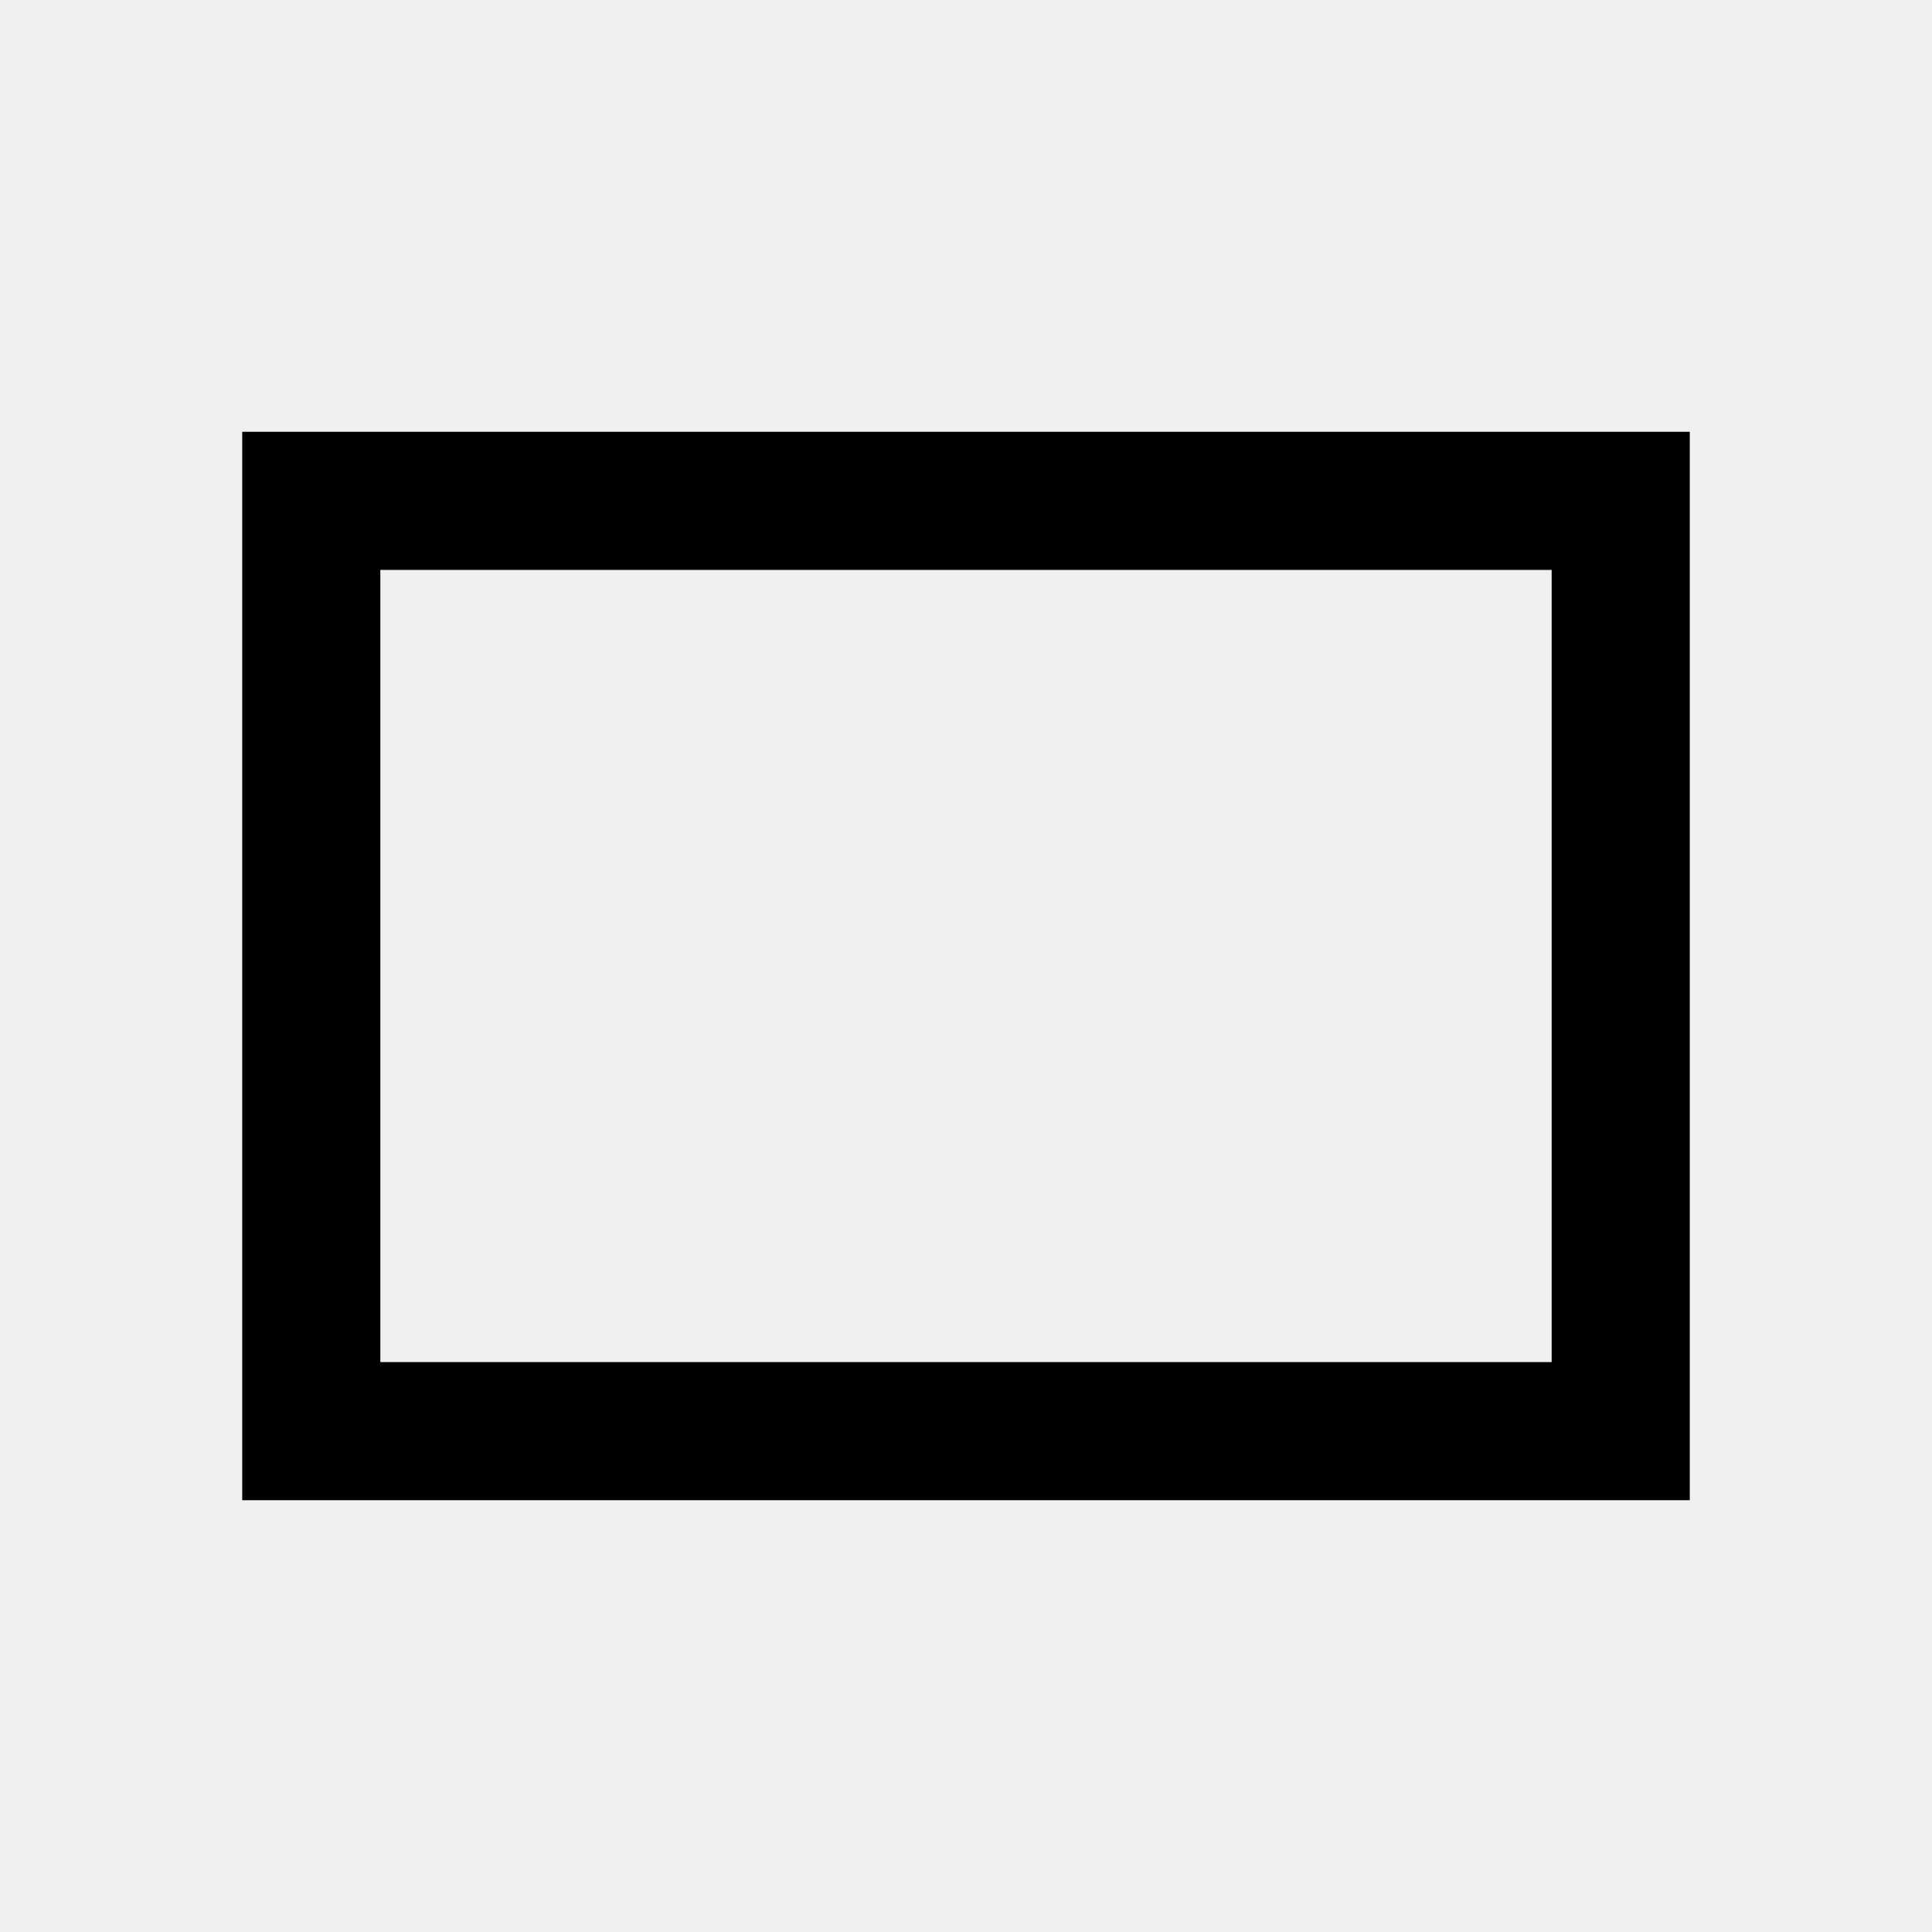
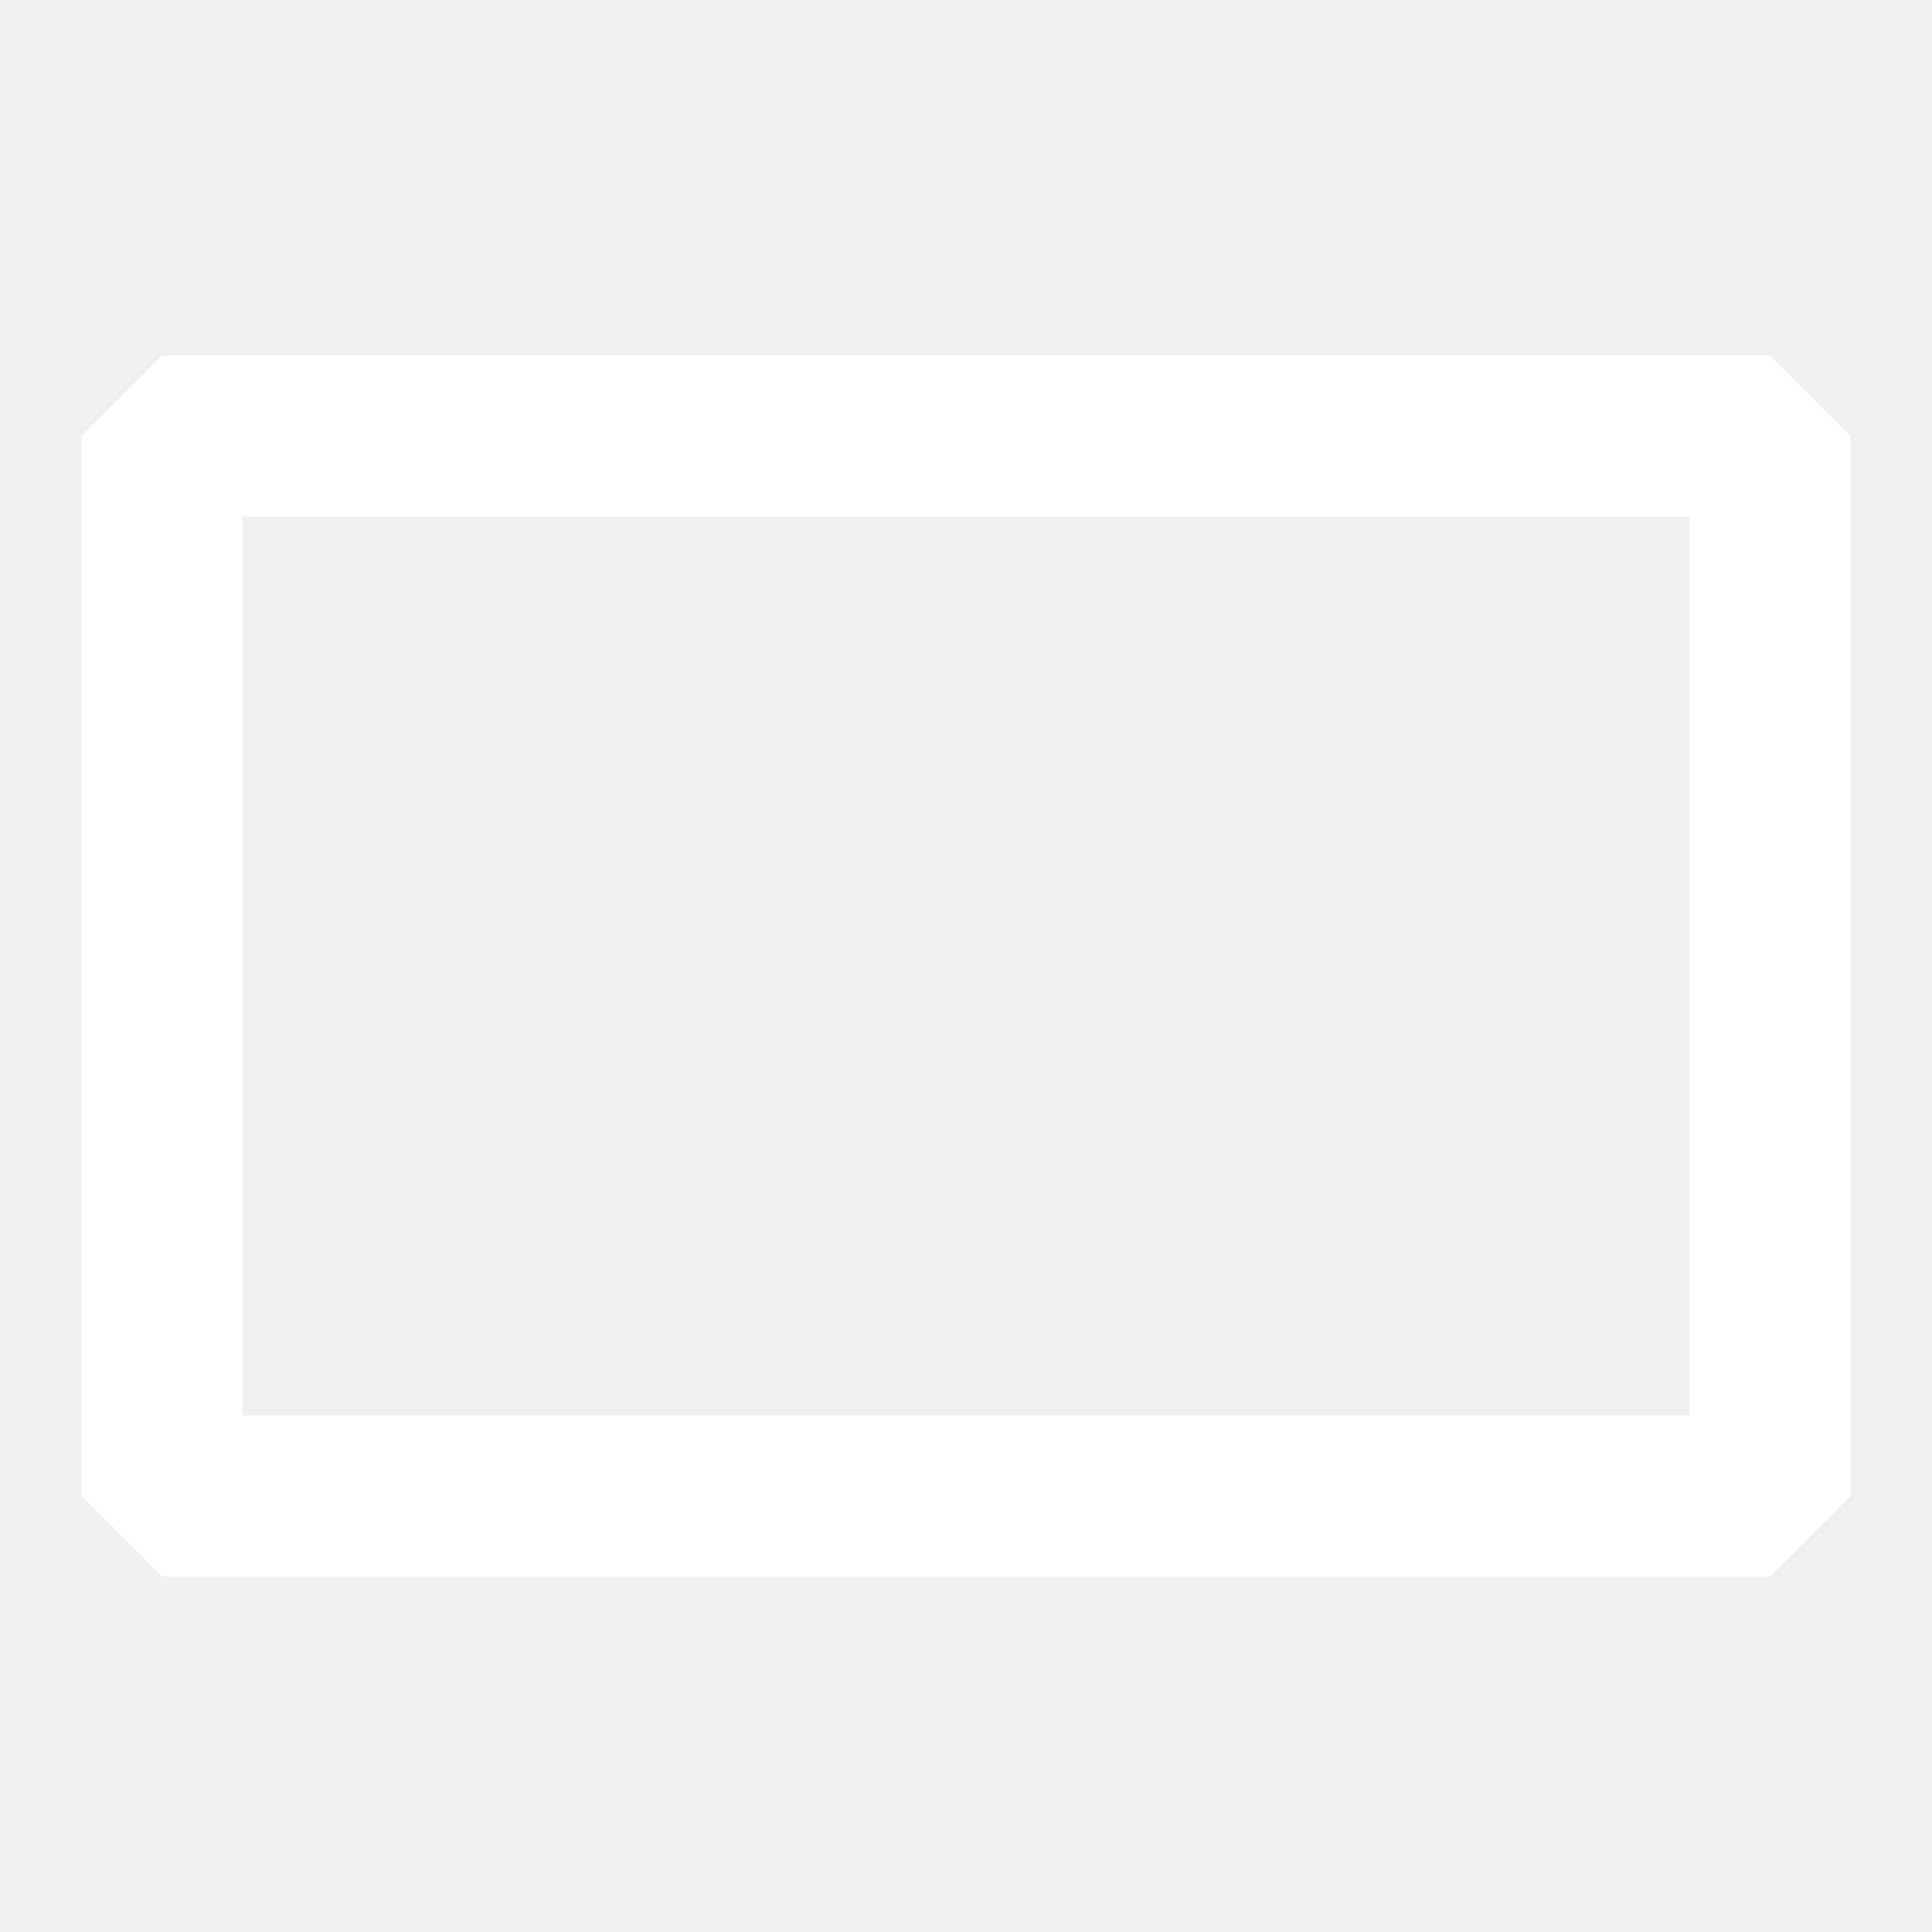
- <svg xmlns="http://www.w3.org/2000/svg" width="120" height="120" viewBox="0 0 120 120" version="1.1" id="svg1">
-   <defs id="defs1" />
-   <g id="layer1">
-     <rect style="fill:none;stroke:#000000;stroke-width:8.579;stroke-linecap:round;stroke-linejoin:miter;stroke-miterlimit:7.3;stroke-opacity:1" id="rect1" width="81.332" height="57.78" x="19.334" y="31.11" />
+ <svg xmlns="http://www.w3.org/2000/svg" width="120" height="120" xml:space="preserve" overflow="hidden">
+   <g transform="translate(-580 -300)">
+     <path d="M590.056 327.089 689.944 327.089 689.944 392.911 590.056 392.911Z" stroke="#FFFFFF" stroke-width="10" stroke-linejoin="bevel" stroke-miterlimit="6" fill="none" />
  </g>
</svg>
